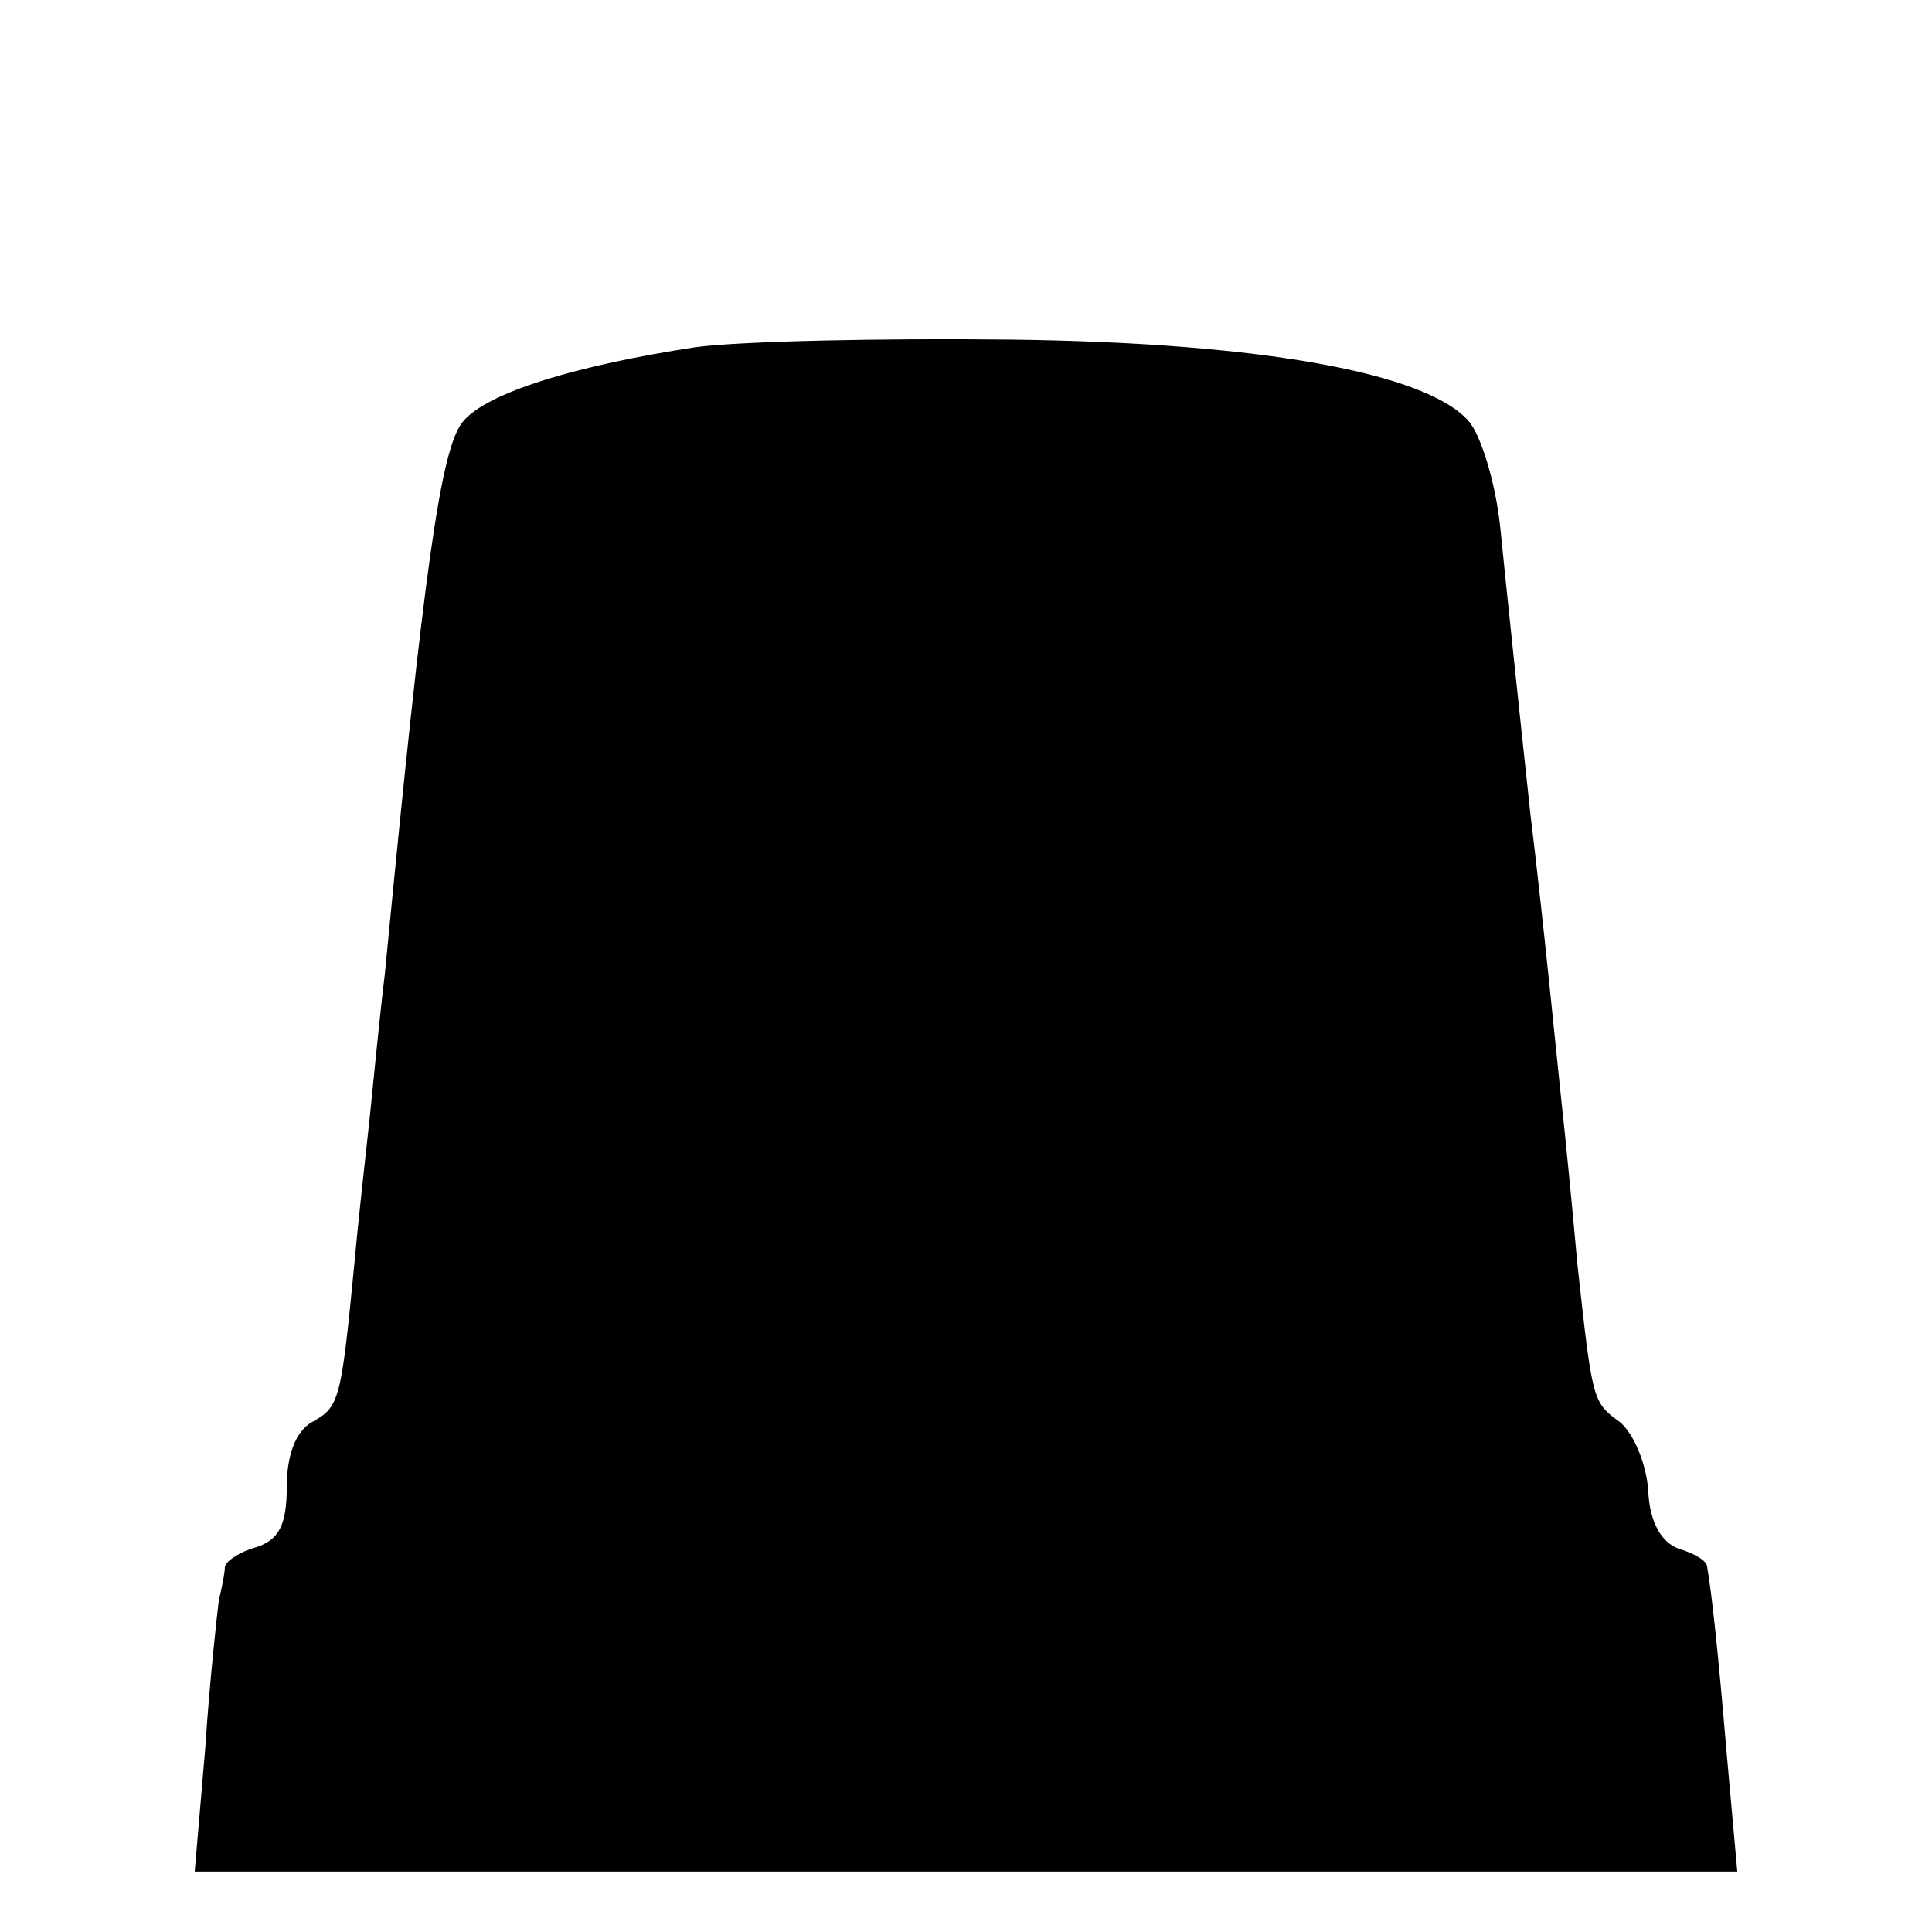
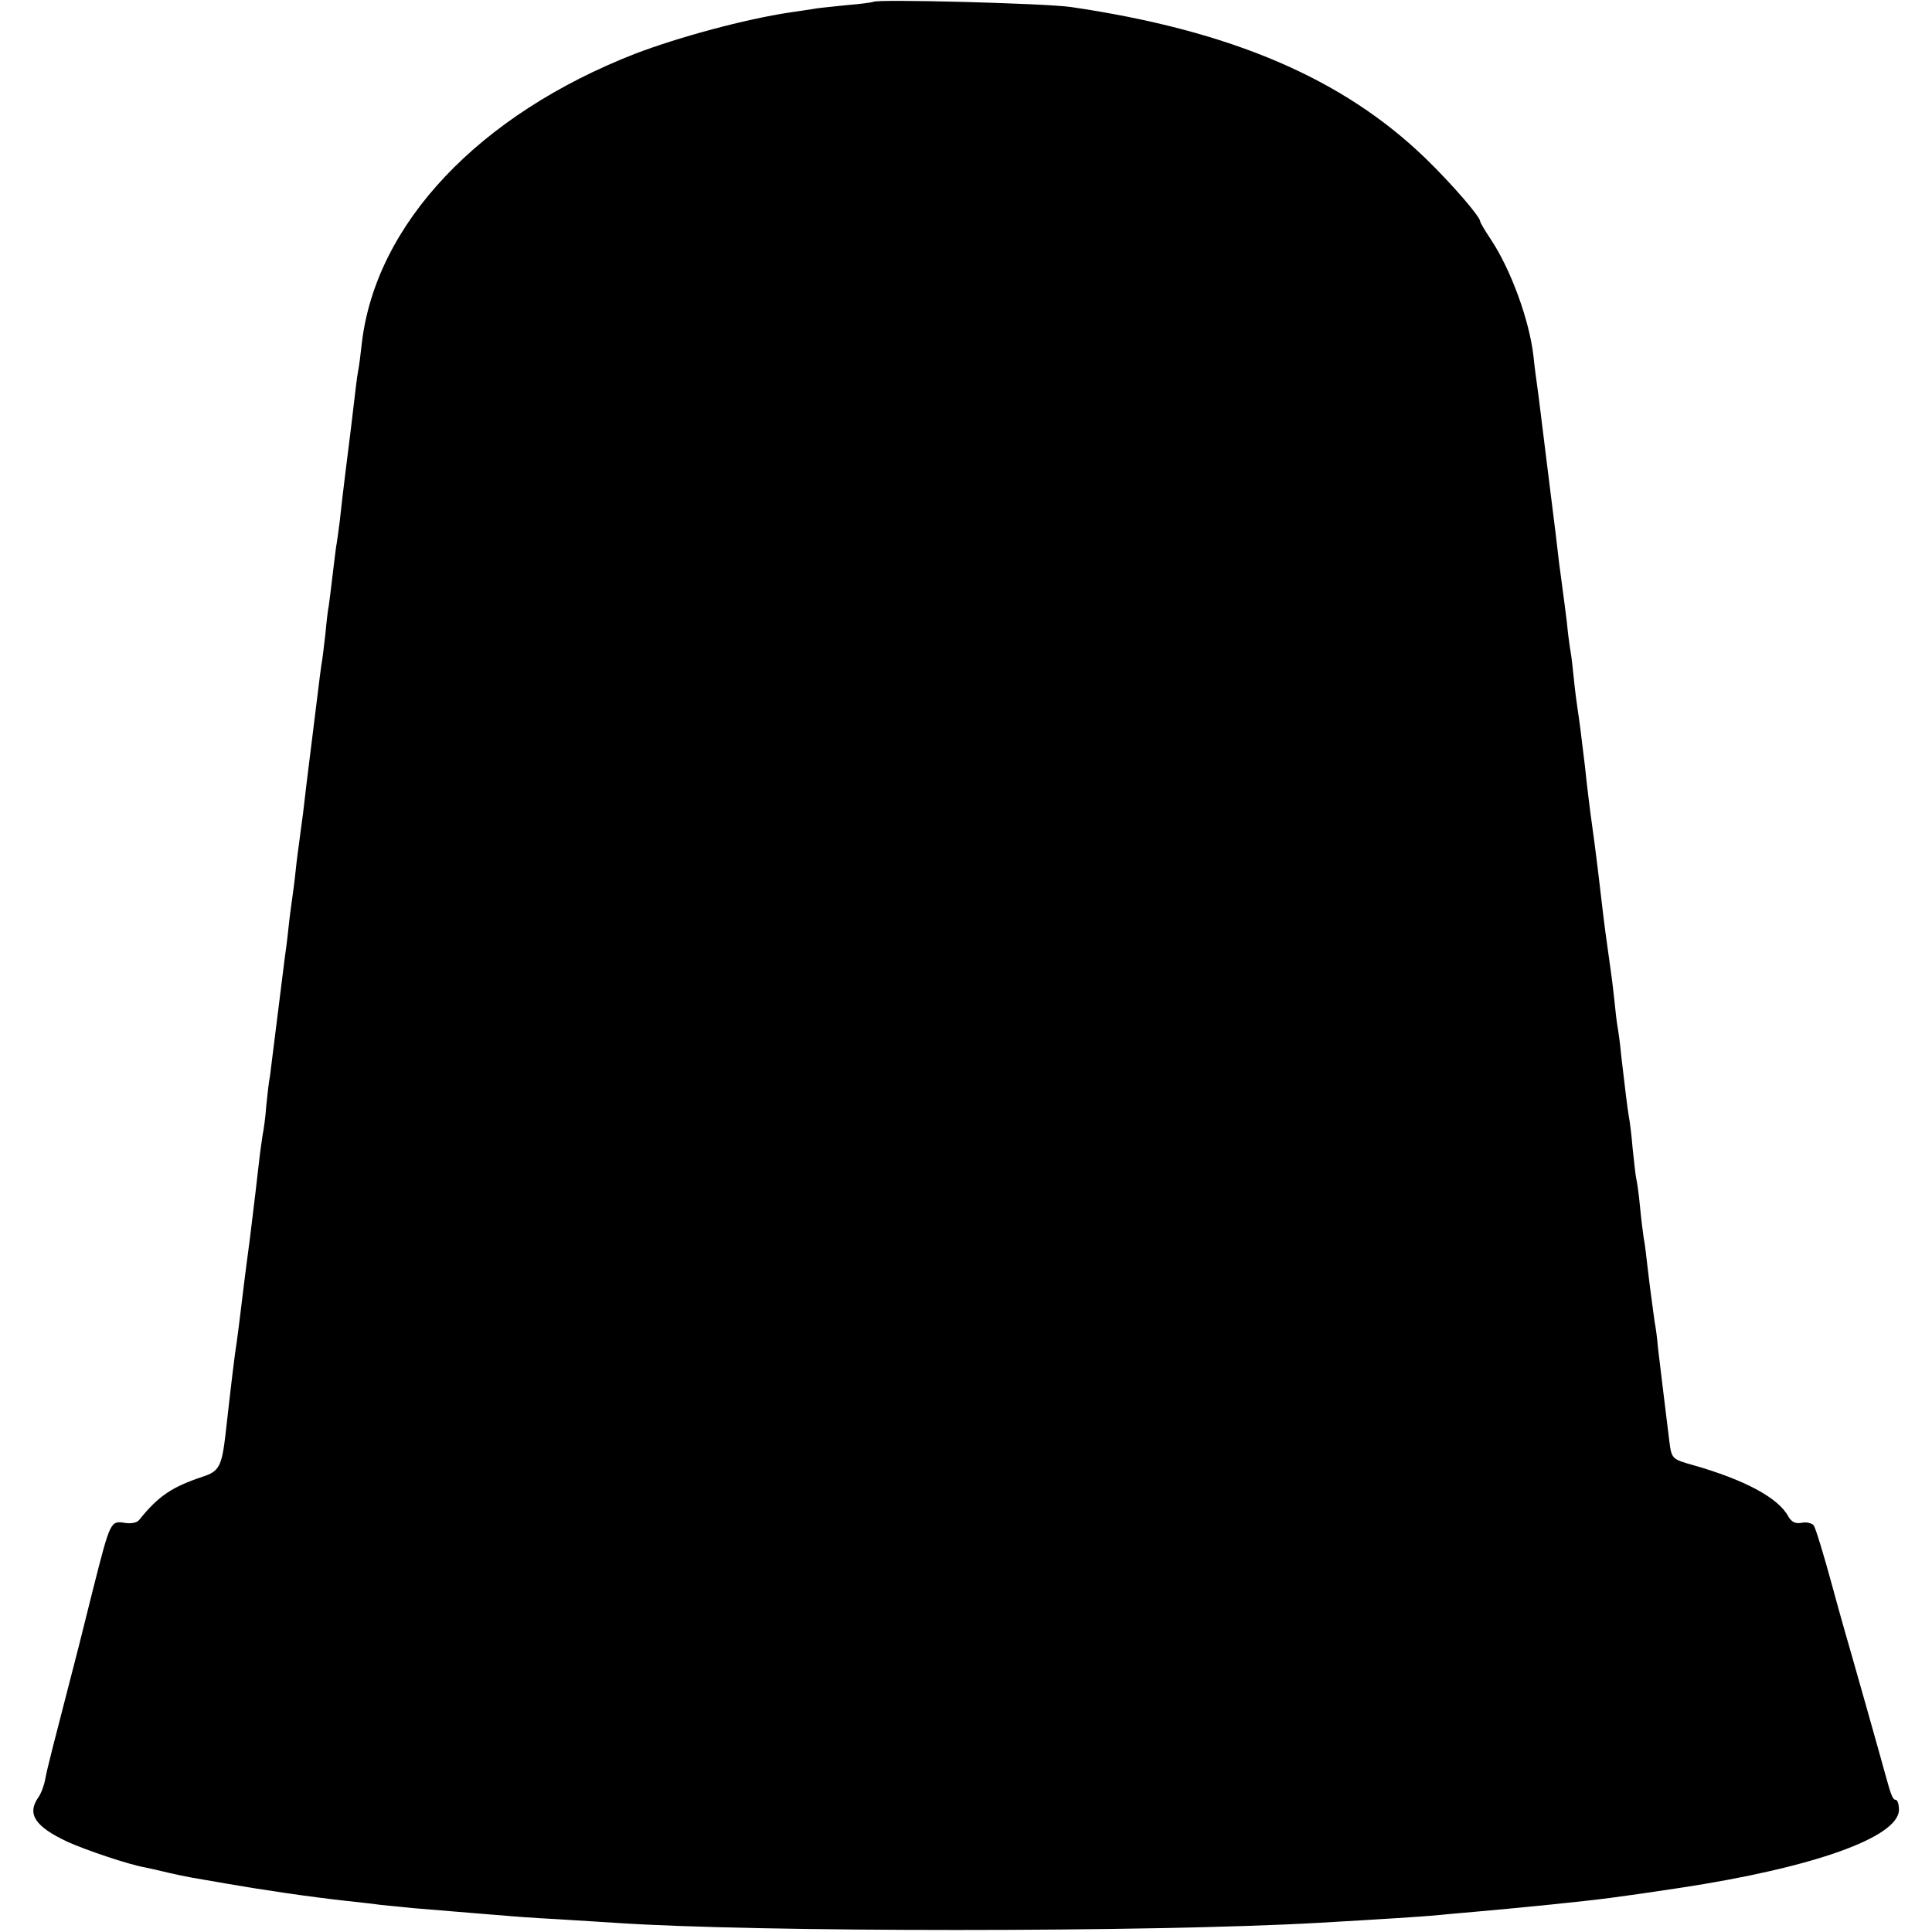
- <svg xmlns="http://www.w3.org/2000/svg" version="1.0" width="128pt" height="128pt" viewBox="0 0 128 128" preserveAspectRatio="xMidYMid meet">
-   <g transform="translate(0,128) scale(0.1,-0.1)" fill="#000000" stroke="none">
-     <path d="M461 1050 c-79 -12 -138 -30 -154 -49 -15 -17 -26 -97 -52 -366 -4 -33 -8 -76 -10 -95 -2 -19 -7 -62 -10 -95 -9 -93 -10 -97 -28 -107 -11 -6 -17 -22 -17 -43 0 -25 -5 -35 -20 -40 -11 -3 -20 -9 -21 -13 0 -4 -2 -14 -4 -22 -1 -8 -6 -52 -9 -98 l-7 -82 511 0 511 0 -7 78 c-6 71 -10 107 -13 124 0 4 -9 9 -19 12 -11 4 -19 17 -20 38 -1 18 -10 39 -19 46 -18 13 -18 14 -28 105 -3 34 -8 85 -11 112 -3 28 -11 111 -20 185 -8 74 -17 160 -20 190 -3 30 -13 62 -21 71 -28 32 -138 52 -303 54 -85 1 -179 -1 -209 -5z" />
+ <svg xmlns="http://www.w3.org/2000/svg" version="1.0" width="526pt" height="526pt" viewBox="0 0 526 526" preserveAspectRatio="xMidYMid meet">
+   <g transform="translate(0,526) scale(0.1,-0.1)" fill="#000000" stroke="none">
+     <path d="M2378 5255 c-1 -1 -34 -6 -73 -9 -38 -4 -81 -8 -95 -11 -14 -2 -41 -6 -60 -9 -121 -18 -302 -67 -420 -112 -426 -166 -707 -463 -745 -789 -3 -27 -7 -61 -10 -75 -4 -23 -6 -42 -20 -160 -3 -25 -10 -79 -15 -120 -5 -41 -12 -99 -15 -129 -4 -30 -8 -61 -10 -70 -1 -9 -6 -45 -10 -81 -4 -36 -9 -72 -10 -80 -2 -8 -6 -42 -9 -75 -4 -33 -8 -71 -11 -85 -2 -14 -6 -45 -9 -70 -5 -42 -21 -169 -31 -250 -2 -19 -7 -57 -10 -85 -4 -27 -8 -61 -10 -75 -2 -14 -7 -50 -10 -80 -3 -30 -8 -66 -10 -80 -2 -14 -7 -50 -10 -80 -3 -30 -8 -66 -10 -80 -2 -14 -6 -50 -10 -80 -4 -30 -8 -66 -10 -80 -2 -14 -6 -50 -10 -80 -4 -30 -8 -66 -10 -80 -3 -14 -7 -50 -10 -80 -2 -30 -7 -66 -10 -80 -2 -14 -7 -47 -10 -75 -3 -27 -14 -122 -25 -210 -12 -88 -23 -180 -26 -205 -3 -25 -7 -56 -9 -70 -6 -37 -16 -121 -31 -255 -10 -87 -18 -101 -61 -115 -84 -28 -121 -52 -174 -118 -6 -8 -23 -11 -40 -8 -38 6 -39 3 -84 -174 -20 -80 -38 -152 -40 -160 -71 -275 -88 -340 -92 -365 -3 -16 -11 -38 -19 -49 -31 -45 -9 -79 81 -121 49 -22 164 -61 209 -69 11 -2 41 -9 66 -15 48 -11 62 -13 155 -29 97 -17 226 -36 325 -47 25 -3 68 -7 95 -11 28 -3 68 -7 90 -9 112 -9 214 -18 245 -20 19 -2 85 -7 145 -10 61 -4 133 -8 160 -10 380 -26 1459 -26 1915 0 177 10 281 17 315 20 22 2 72 7 110 10 70 6 97 9 210 20 144 15 168 18 348 45 363 55 597 138 597 213 0 15 -4 27 -9 27 -8 0 -13 14 -27 65 -11 41 -86 306 -93 330 -5 17 -29 100 -52 185 -23 85 -46 160 -51 167 -5 6 -20 10 -33 7 -17 -3 -27 2 -36 17 -27 51 -119 100 -259 140 -57 16 -59 17 -65 64 -7 58 -25 203 -31 255 -2 25 -6 56 -9 70 -6 43 -14 103 -20 155 -3 28 -7 61 -10 75 -2 14 -7 52 -10 85 -3 33 -8 67 -10 75 -2 8 -6 46 -10 83 -3 37 -8 76 -10 85 -4 21 -12 90 -21 167 -3 33 -8 68 -10 79 -2 10 -6 44 -9 75 -6 55 -8 67 -19 146 -7 48 -12 90 -26 210 -6 50 -13 101 -15 115 -5 35 -14 106 -20 165 -11 93 -16 130 -20 155 -2 14 -7 50 -10 81 -3 31 -7 65 -9 75 -2 11 -7 46 -10 79 -4 33 -9 71 -11 85 -2 14 -6 48 -10 75 -3 28 -8 66 -10 85 -13 102 -36 291 -41 330 -3 25 -7 56 -9 70 -2 14 -7 50 -10 80 -11 98 -62 237 -116 318 -16 24 -29 46 -29 49 0 13 -77 102 -148 171 -226 219 -531 349 -967 413 -71 10 -528 22 -537 14z" />
  </g>
</svg>
